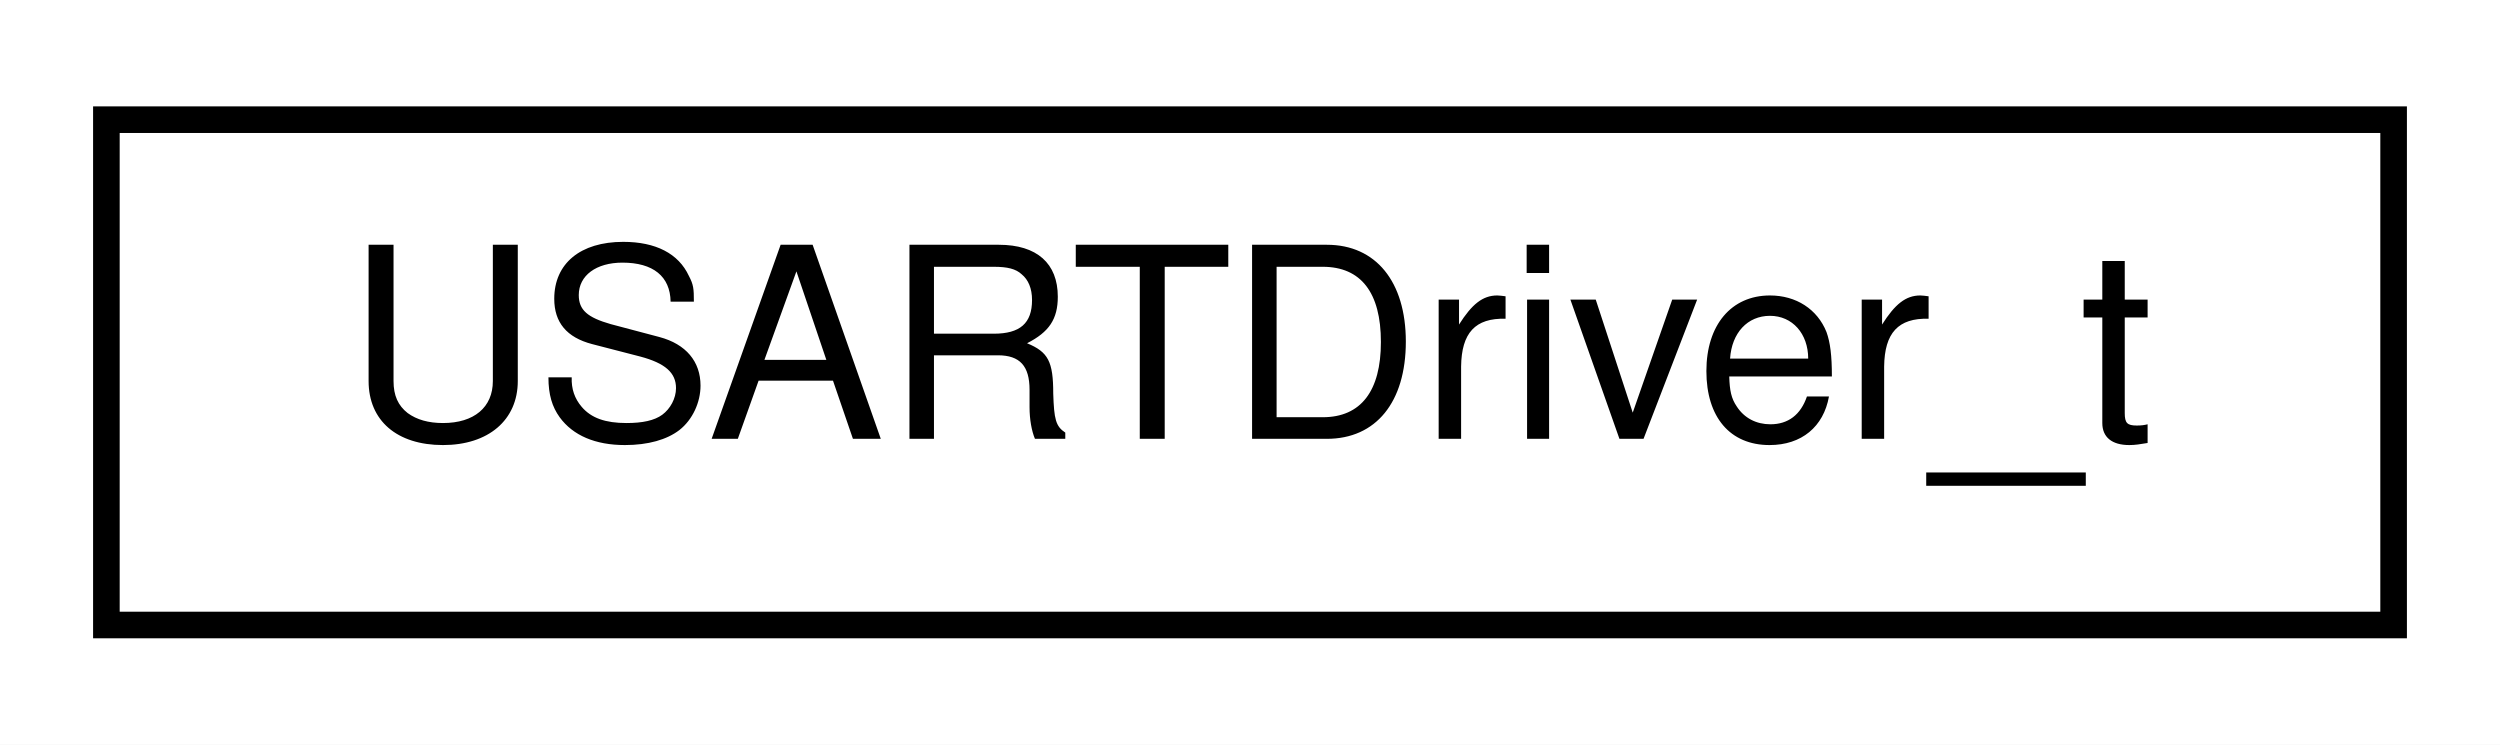
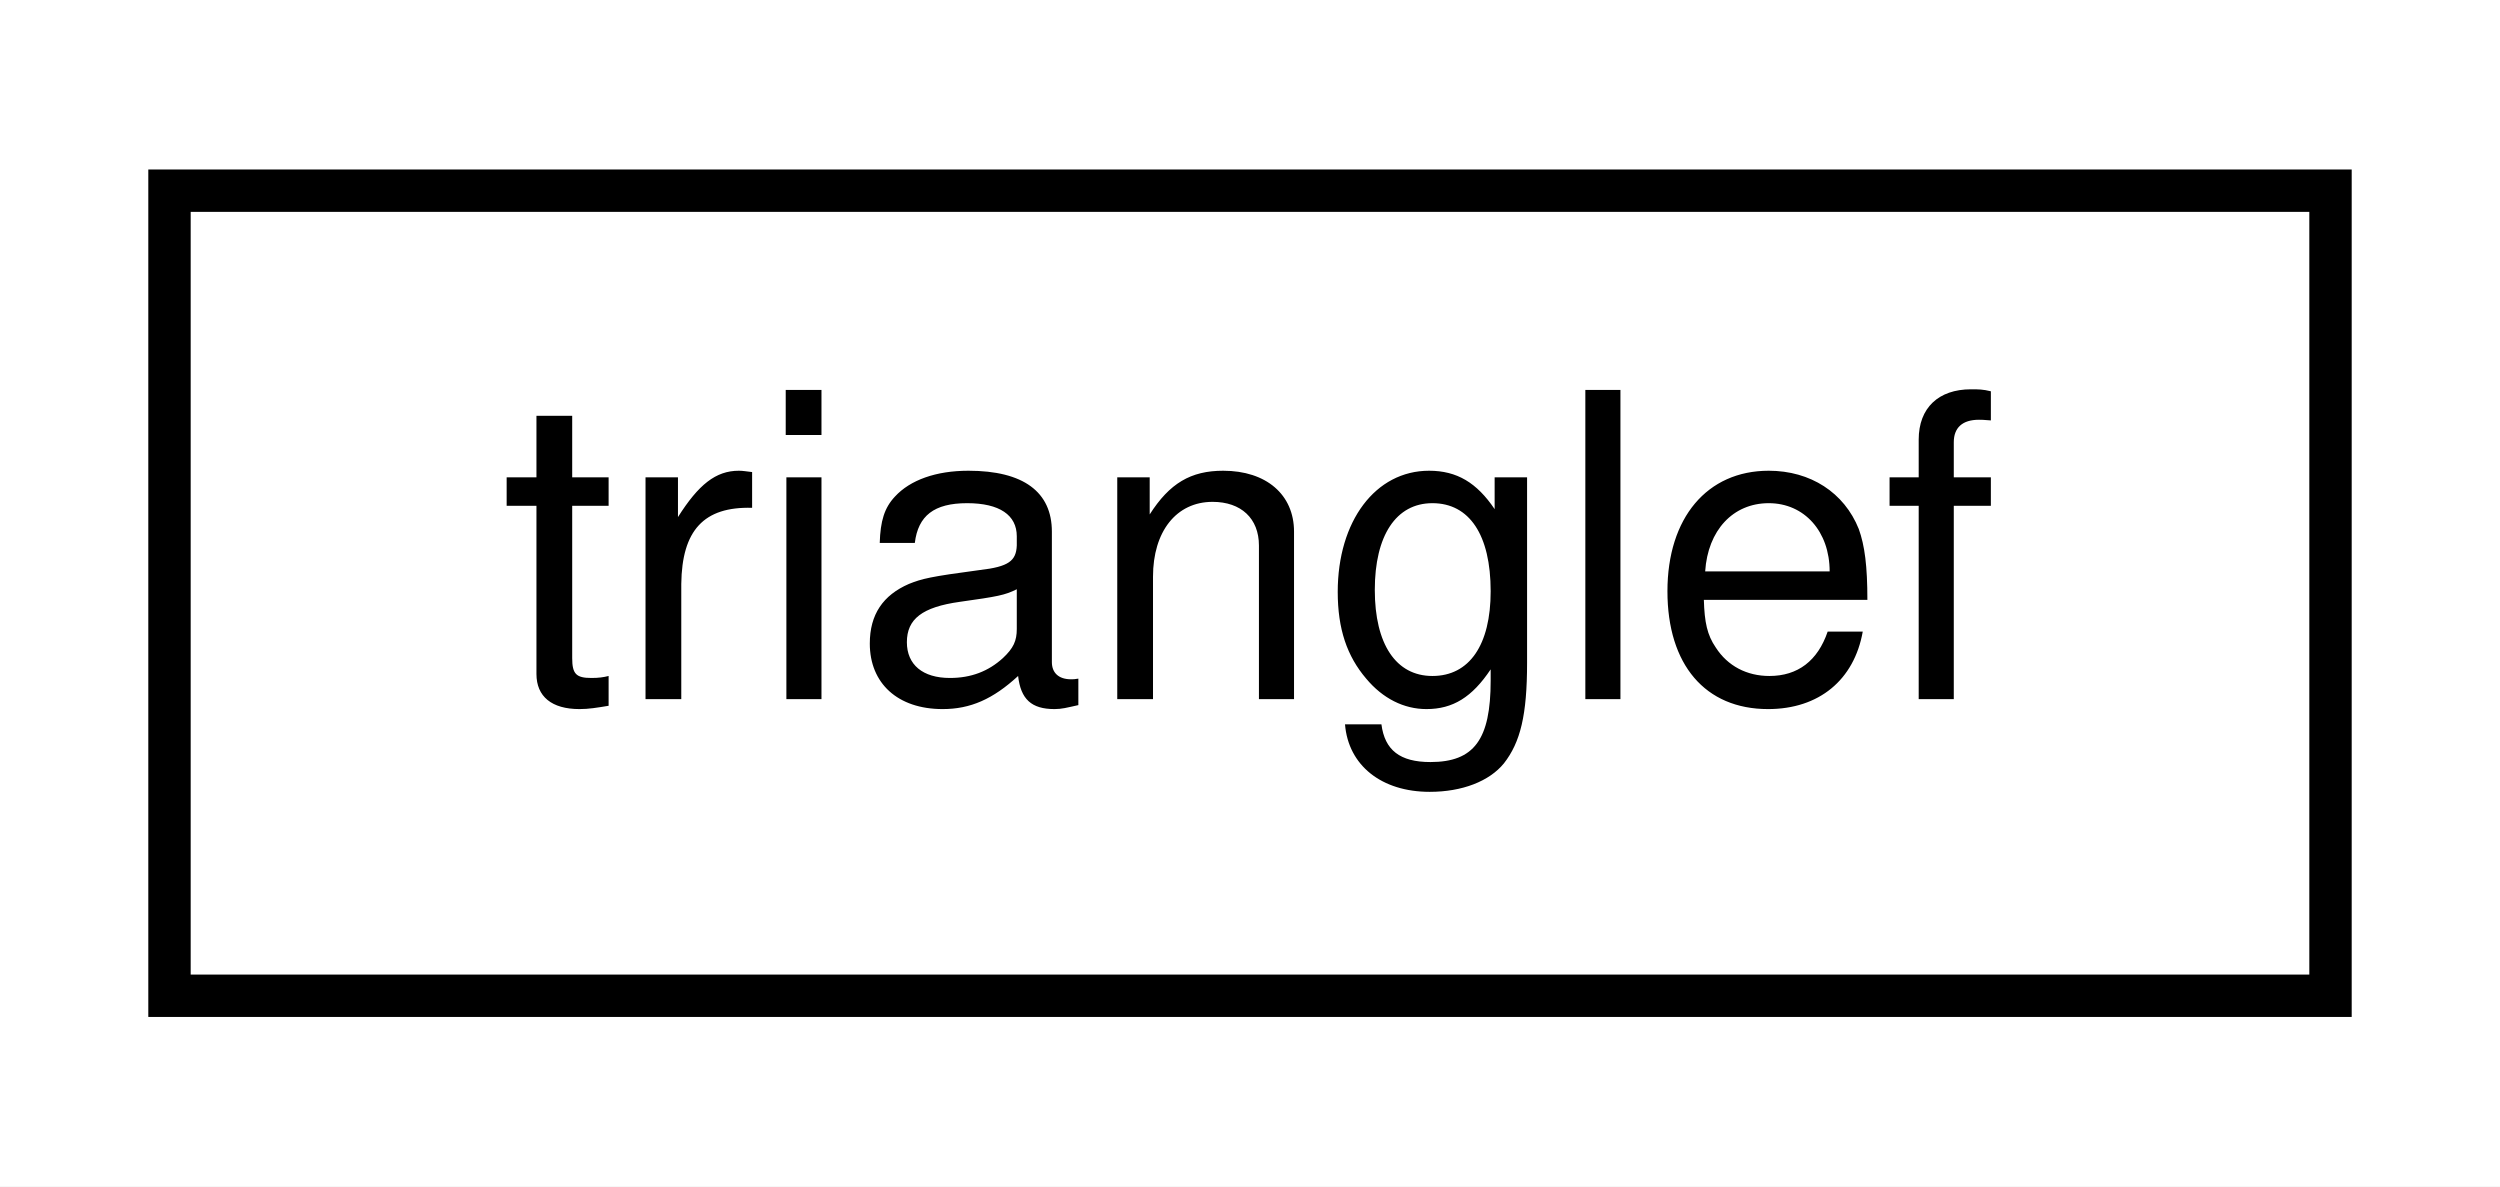
- <svg xmlns="http://www.w3.org/2000/svg" xmlns:xlink="http://www.w3.org/1999/xlink" width="94pt" height="28pt" viewBox="0.00 0.00 94.00 28.00">
+ <svg xmlns="http://www.w3.org/2000/svg" xmlns:xlink="http://www.w3.org/1999/xlink" width="59pt" height="28pt" viewBox="0.00 0.00 59.00 28.00">
  <g id="graph0" class="graph" transform="scale(1 1) rotate(0) translate(4 24)">
-     <polygon fill="white" stroke="none" points="-4,4 -4,-24 90,-24 90,4 -4,4" />
+     <polygon fill="white" stroke="none" points="-4,4 -4,-24 55,-24 55,4 -4,4" />
    <g id="node1" class="node">
      <g id="a_node1">
-         <a xlink:href="structUSARTDriver__t.html" target="_top" xlink:title="USARTDriver_t">
-           <polygon fill="white" stroke="black" points="0,-0.5 0,-19.5 86,-19.5 86,-0.5 0,-0.5" />
-           <text text-anchor="middle" x="43" y="-7.5" font-family="Helvetica,sans-Serif" font-size="10.00">USARTDriver_t</text>
+         <a xlink:href="math__types_8h.html#structtrianglef" target="_top" xlink:title="trianglef">
+           <polygon fill="white" stroke="black" points="-3.55271e-15,-0.5 -3.55271e-15,-19.5 51,-19.5 51,-0.5 -3.55271e-15,-0.5" />
+           <text text-anchor="middle" x="25.5" y="-7.5" font-family="Helvetica,sans-Serif" font-size="10.00">trianglef</text>
        </a>
      </g>
    </g>
  </g>
</svg>
